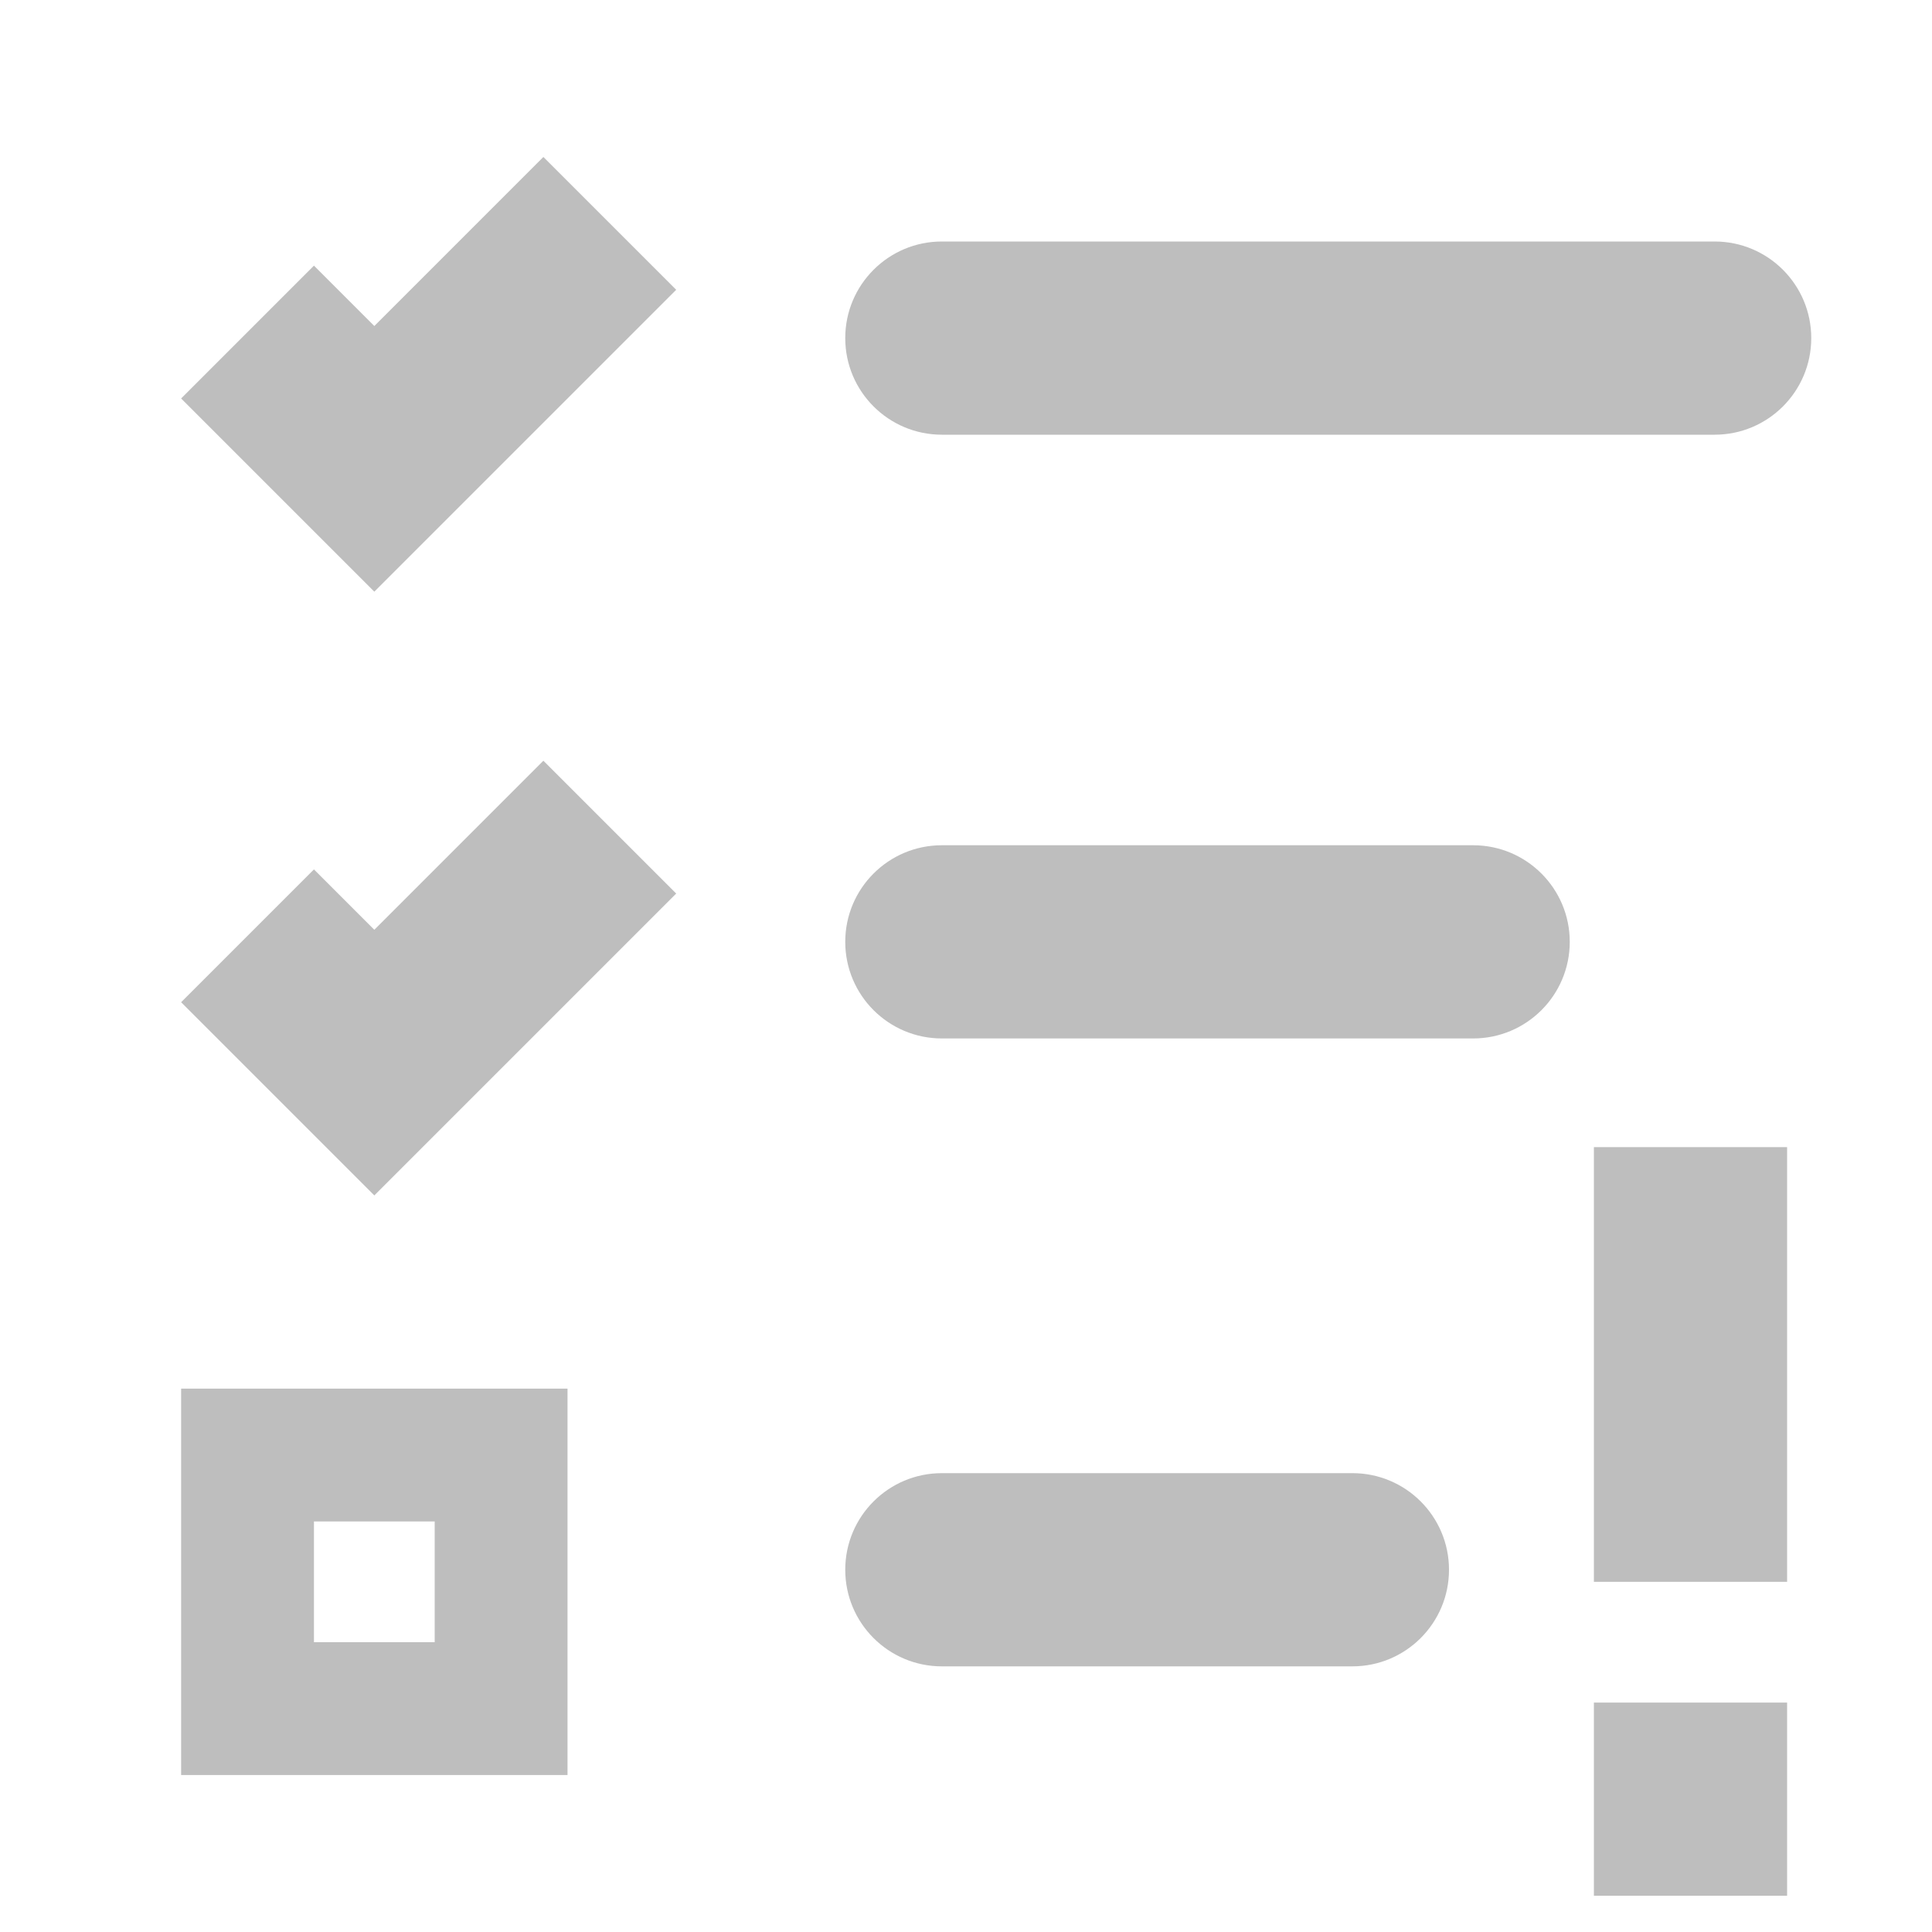
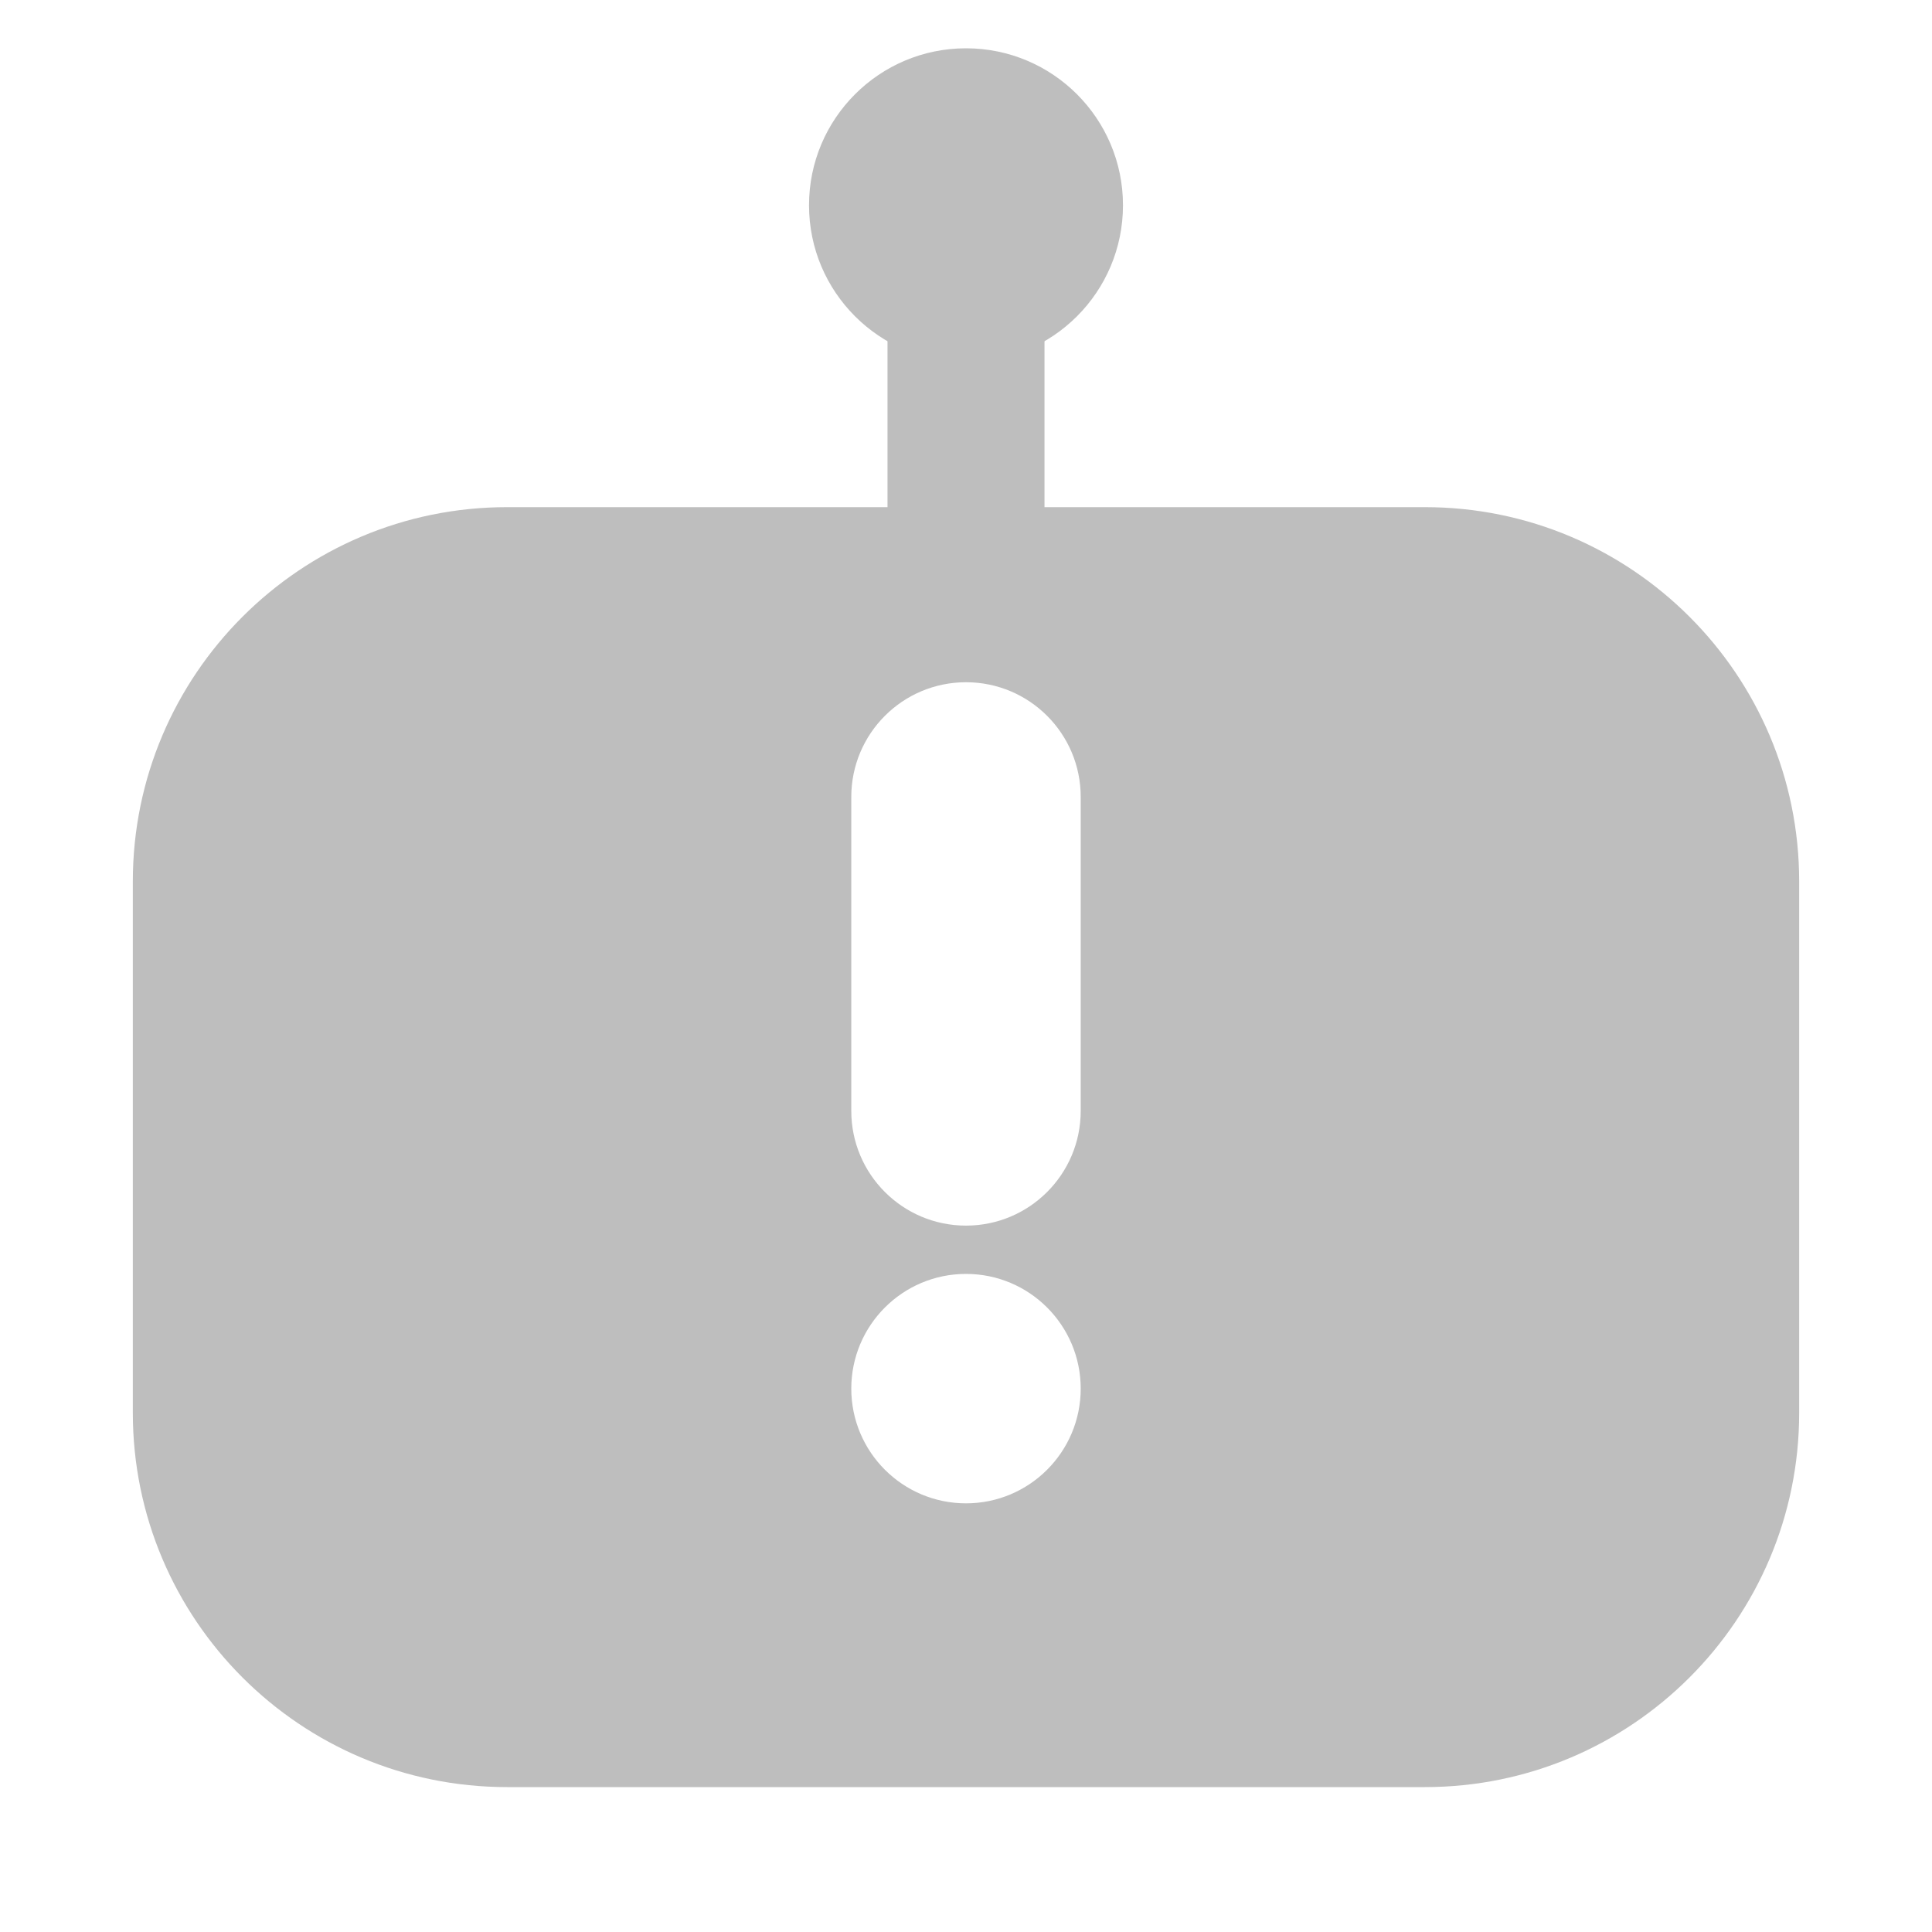
<svg xmlns="http://www.w3.org/2000/svg" width="16" height="16" viewBox="0 0 16 16">
  <g fill="#bebebe">
-     <path d="M2.6 2.2 1.5 3.3l1.6 1.6L5.6 2.4 4.5 1.3 3.1 2.7Z" />
-     <rect x="7" y="2" width="8" height="1.6" rx="0.8" />
-     <path d="M2.6 7.2 1.5 8.3l1.6 1.6 2.5-2.5L4.5 6.3 3.1 7.7Z" />
-     <rect x="7" y="7" width="6" height="1.6" rx="0.8" />
-     <path d="M1.5 11.5h3.2v3.2H1.5Zm1.1 1.1v1h1v-1Z" fill-rule="evenodd" />
-     <rect x="7" y="12.2" width="5" height="1.6" rx="0.8" />
-     <path d="M13.2 9.5h1.6v3.6h-1.6Zm0 4.6h1.6v1.6h-1.6Z" />
+     <circle cx="8" cy="1.7" r="1.3" />
+     <rect x="7.35" y="2.4" width="1.3" height="2" />
+     <path fill-rule="evenodd" d="       M4.2 4.2 h7.6 a3.1 3.1 0 0 1 3.1 3.1 v4.4 a3.1 3.1 0 0 1 -3.1 3.1 h-7.6       a3.1 3.1 0 0 1 -3.1 -3.1 v-4.4 a3.1 3.1 0 0 1 3.1 -3.1 Z       M7.05 6.6 a0.95 0.95 0 0 1 1.9 0 v2.6 a0.95 0.95 0 0 1 -1.9 0 Z       M7.05 11.5 a0.95 0.95 0 0 1 1.9 0 a0.95 0.95 0 0 1 -1.9 0 Z" />
  </g>
</svg>
